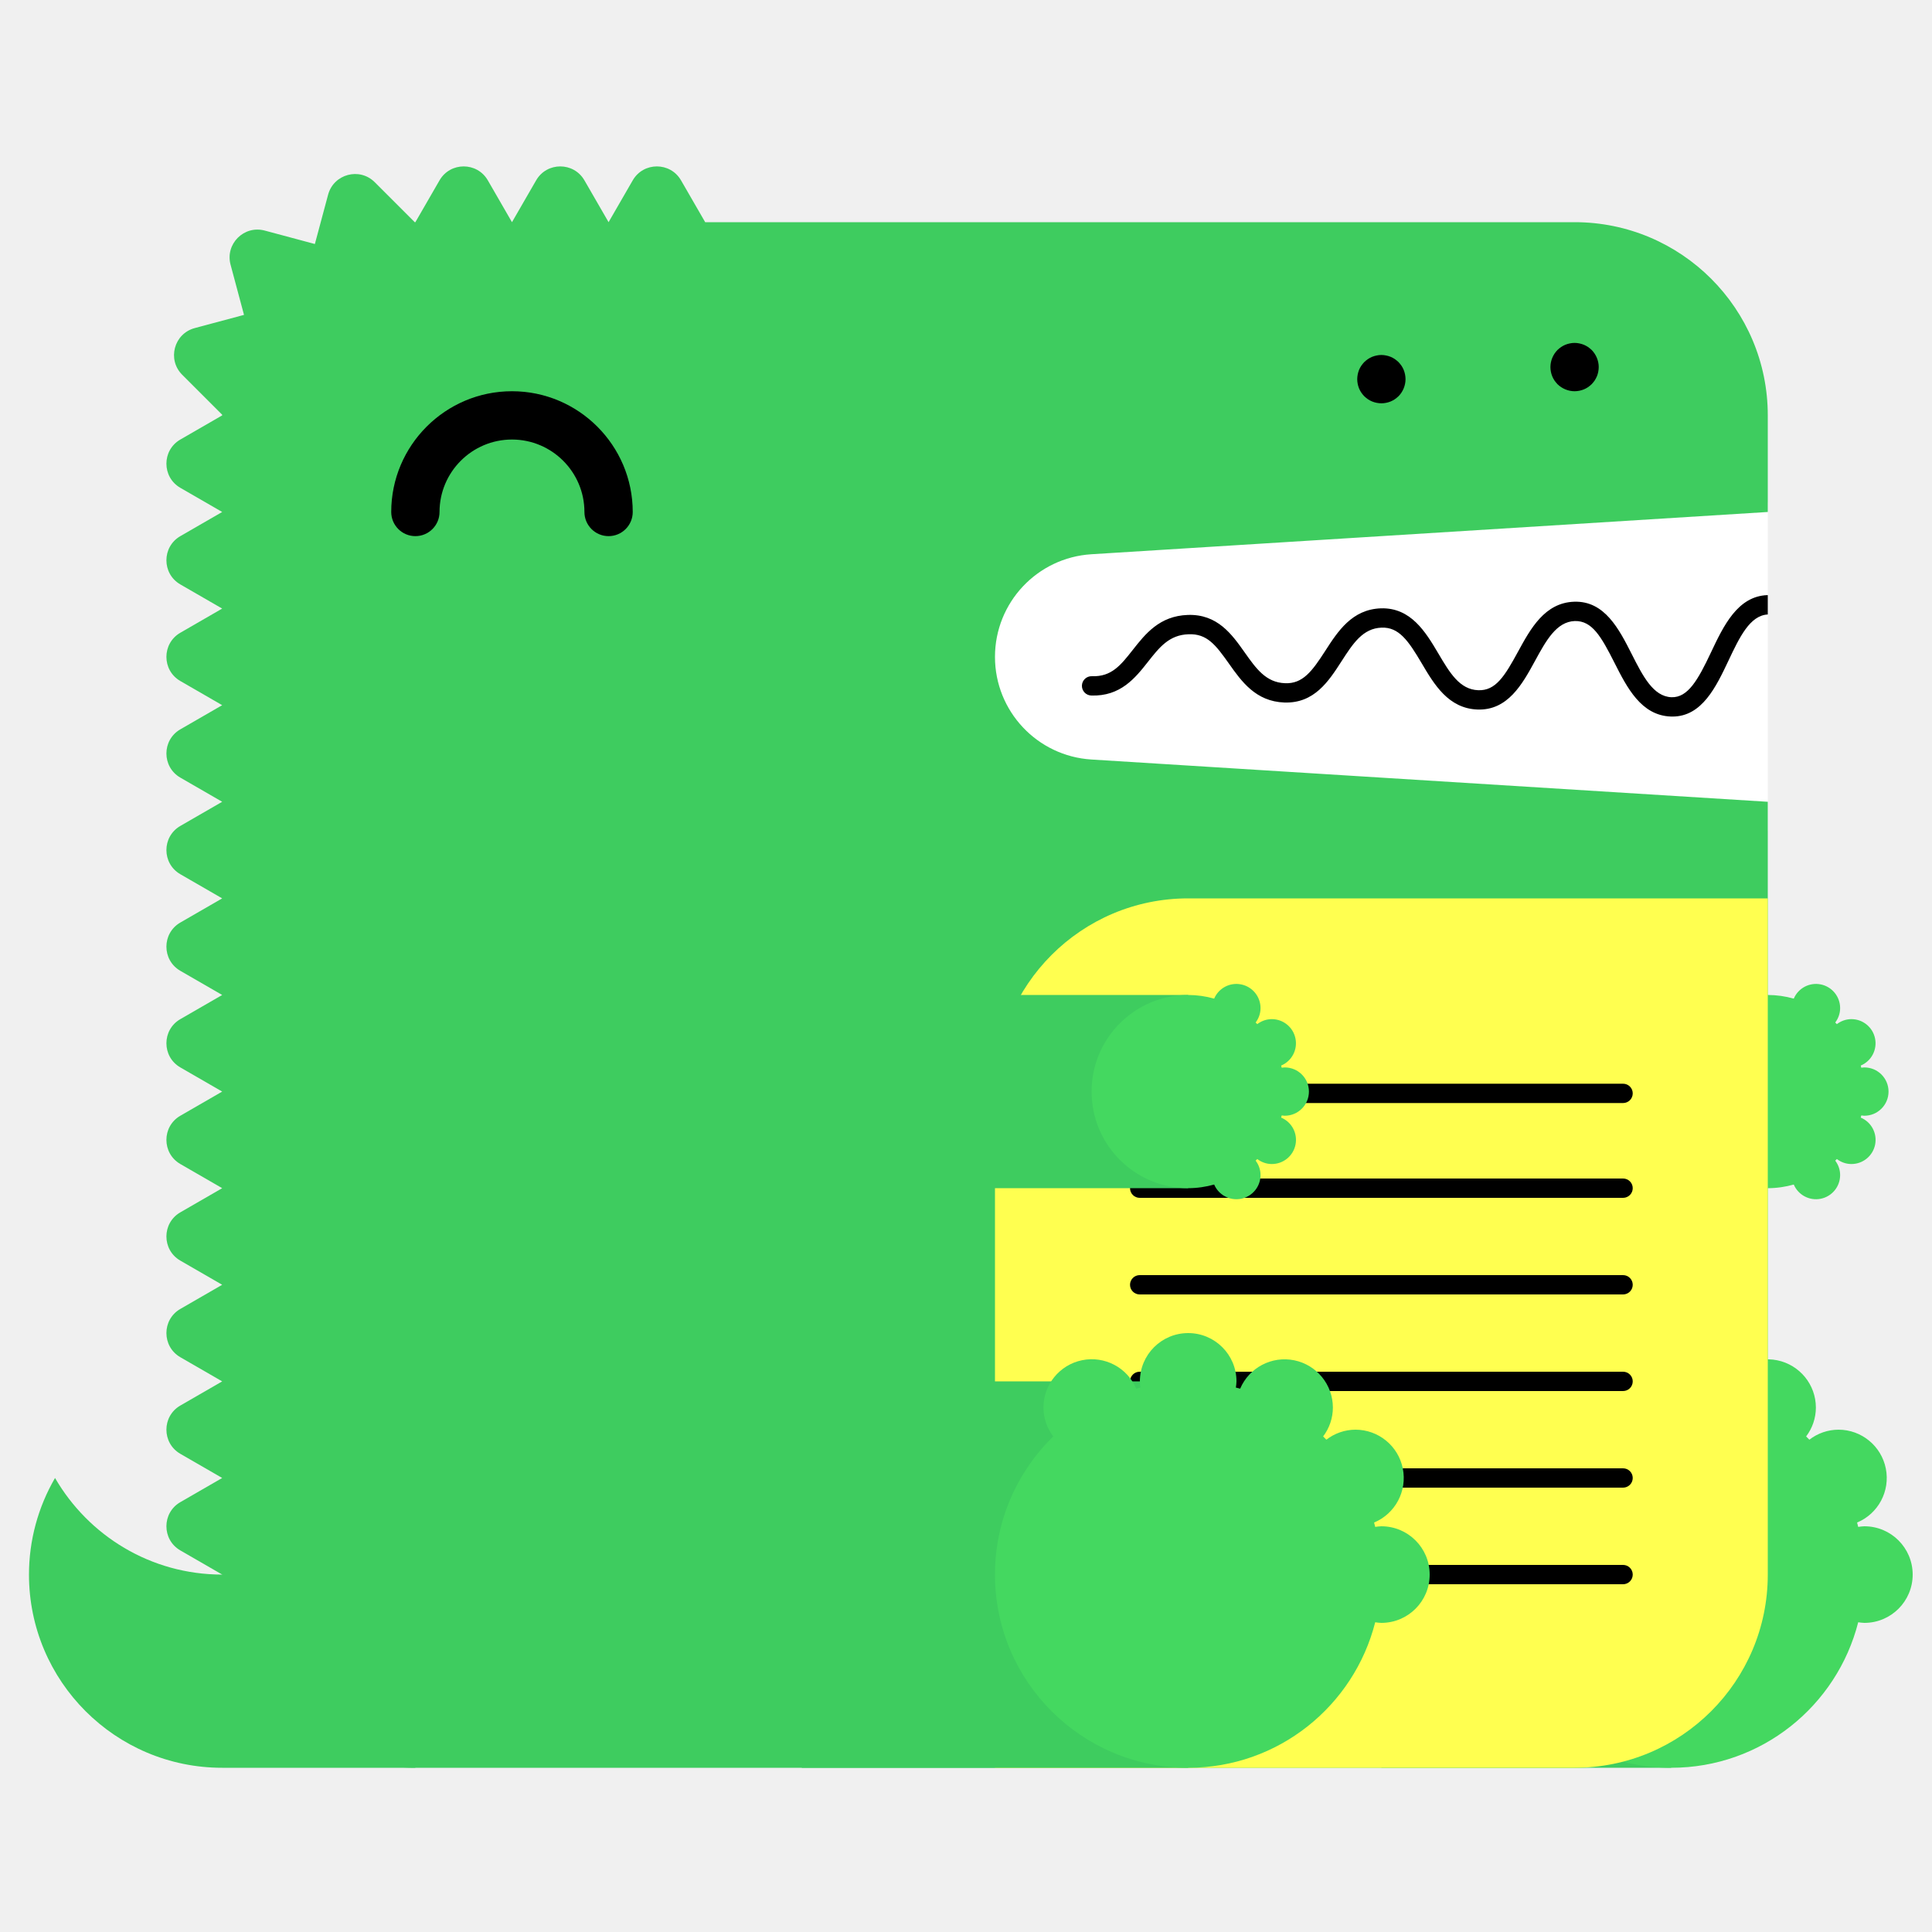
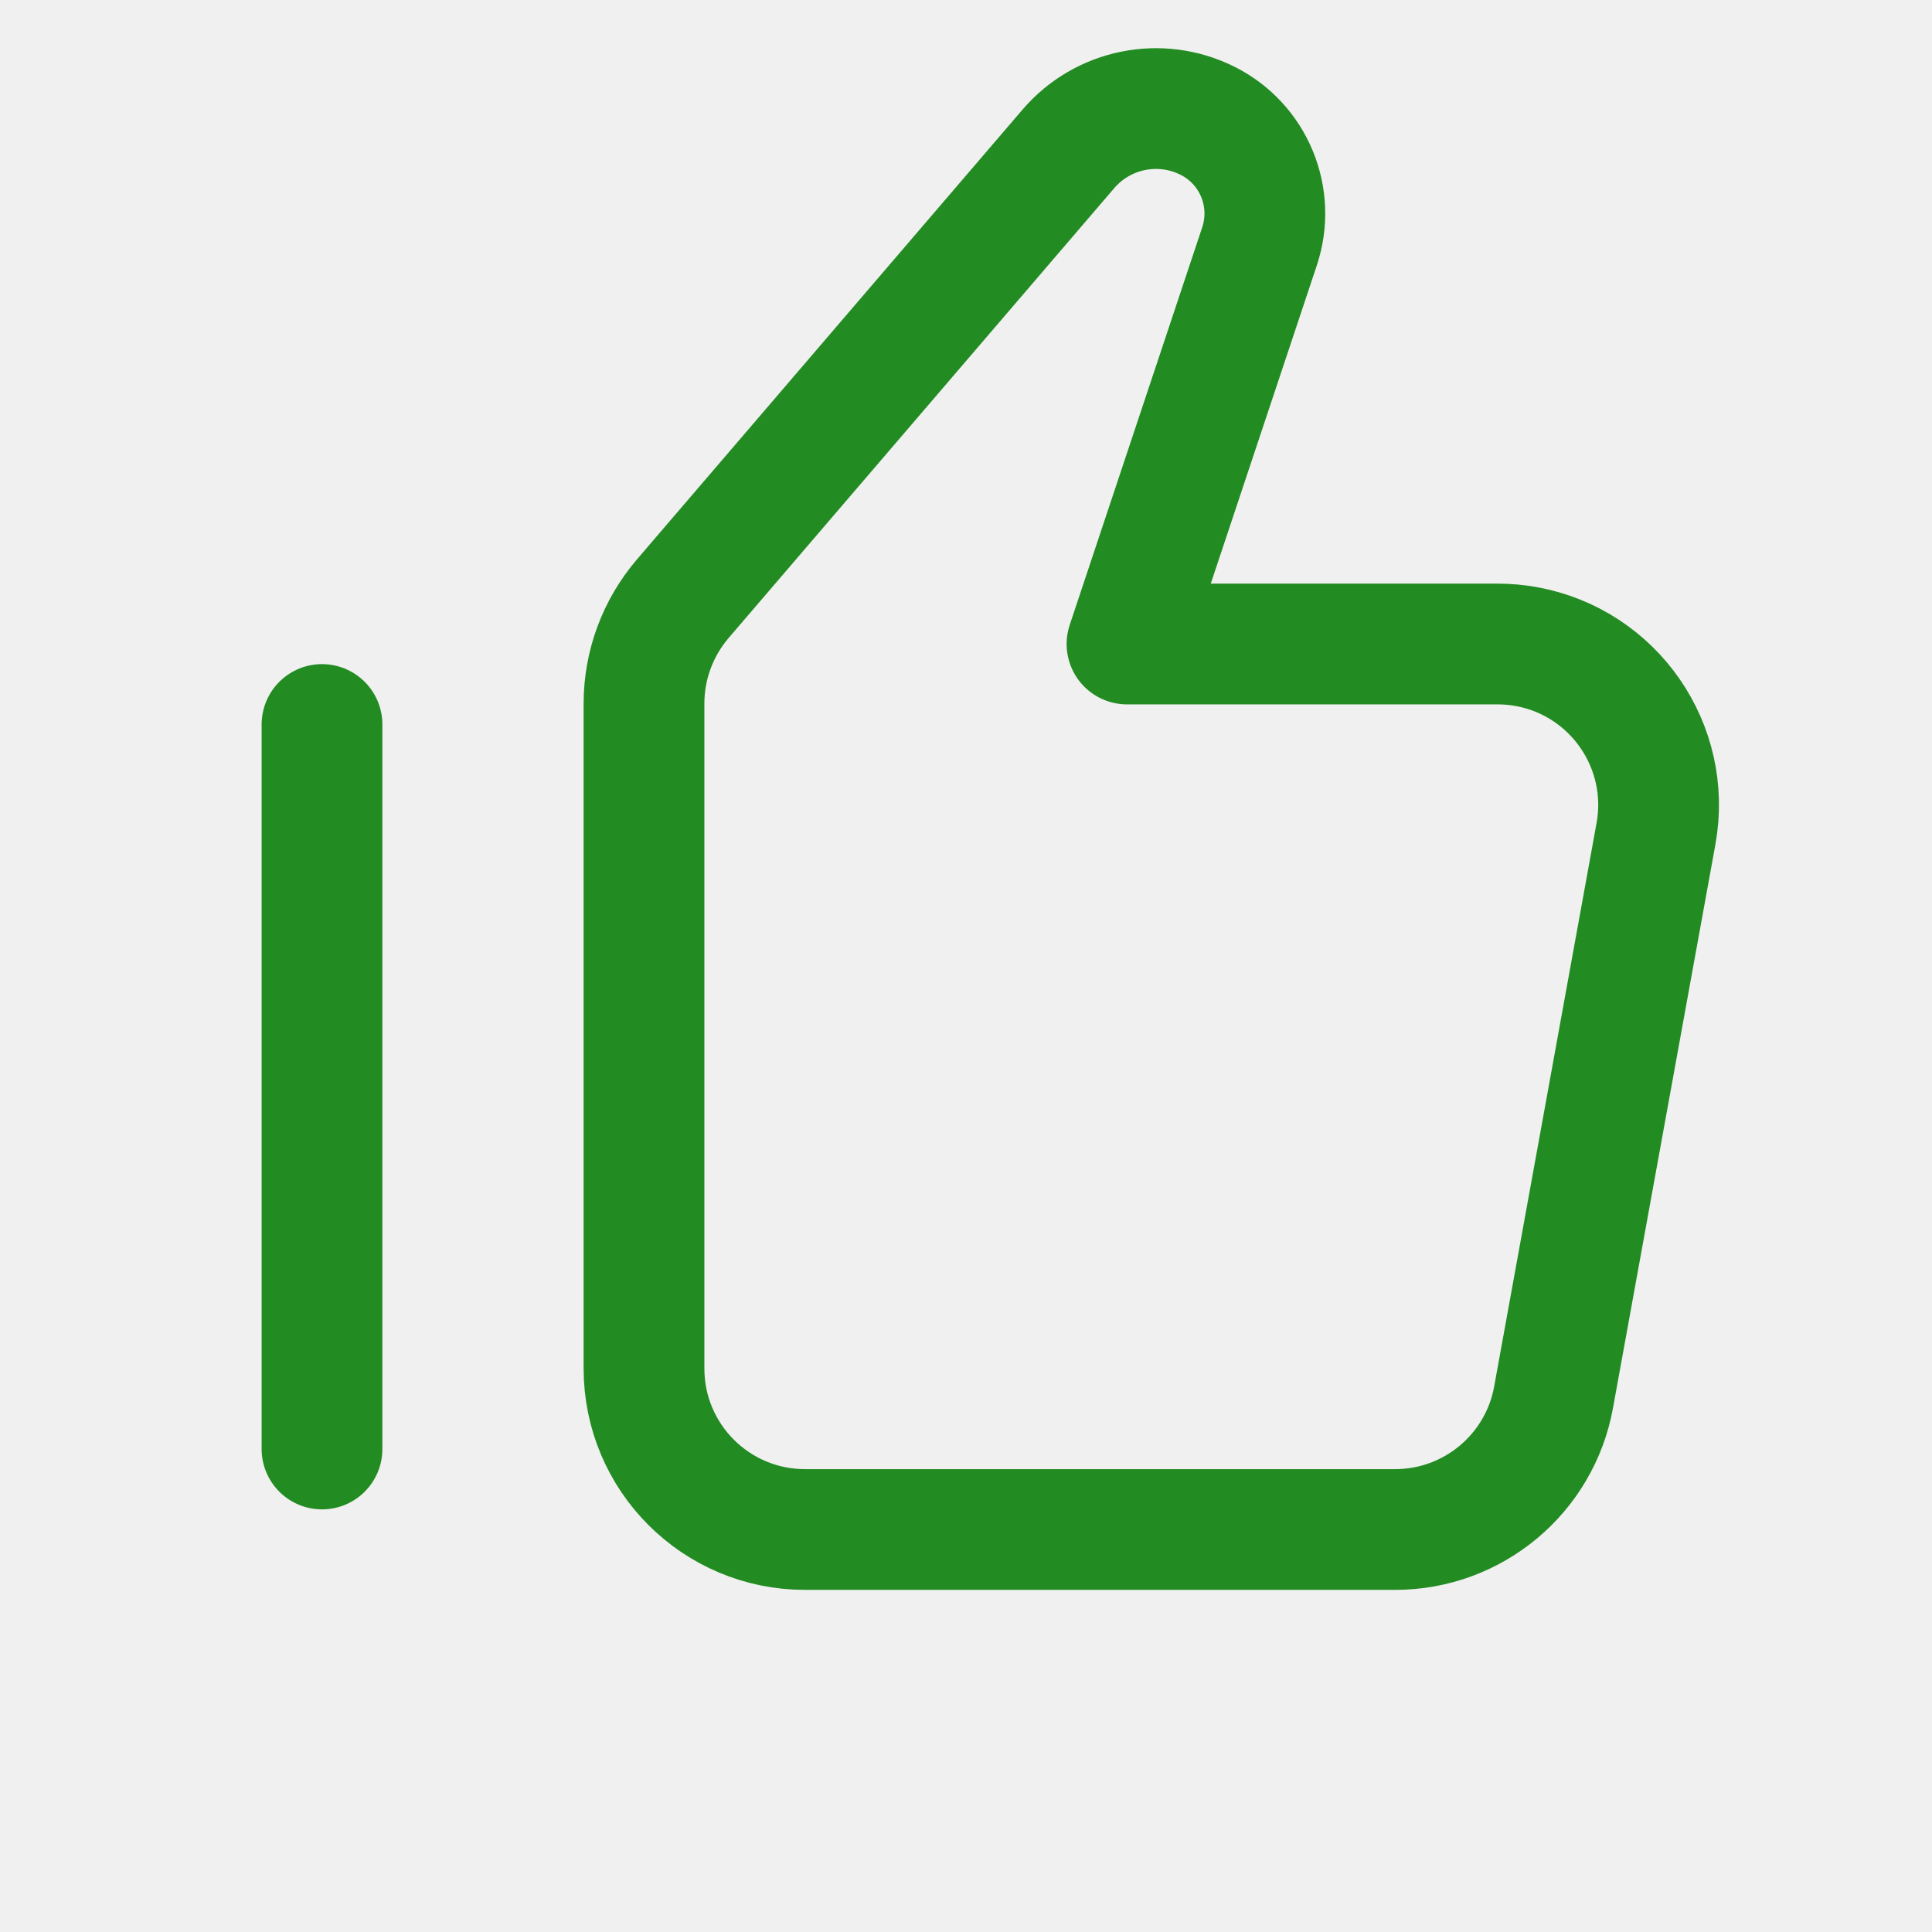
- <svg xmlns="http://www.w3.org/2000/svg" width="200" height="200" viewBox="0 0 200 200">
-   <g fill="none" fill-rule="evenodd">
-     <path fill="#FFF" d="M99 52h84v34H99z" />
-     <path d="M23 163c-7.398 0-13.843-4.027-17.303-10A19.886 19.886 0 0 0 3 163c0 11.046 8.954 20 20 20h20v-20H23z" fill="#3ECC5F" />
-     <path d="M112.98 57.376L183 53V43c0-11.046-8.954-20-20-20H73l-2.5-4.33c-1.112-1.925-3.889-1.925-5 0L63 23l-2.5-4.33c-1.111-1.925-3.889-1.925-5 0L53 23l-2.5-4.33c-1.111-1.925-3.889-1.925-5 0L43 23c-.022 0-.042.003-.065.003l-4.142-4.141c-1.57-1.571-4.252-.853-4.828 1.294l-1.369 5.104-5.192-1.392c-2.148-.575-4.111 1.389-3.535 3.536l1.39 5.193-5.102 1.367c-2.148.576-2.867 3.259-1.296 4.83l4.142 4.142c0 .021-.003.042-.003.064l-4.33 2.5c-1.925 1.111-1.925 3.889 0 5L23 53l-4.33 2.5c-1.925 1.111-1.925 3.889 0 5L23 63l-4.33 2.5c-1.925 1.111-1.925 3.889 0 5L23 73l-4.33 2.5c-1.925 1.111-1.925 3.889 0 5L23 83l-4.33 2.5c-1.925 1.111-1.925 3.889 0 5L23 93l-4.33 2.5c-1.925 1.111-1.925 3.889 0 5L23 103l-4.33 2.5c-1.925 1.111-1.925 3.889 0 5L23 113l-4.33 2.5c-1.925 1.111-1.925 3.889 0 5L23 123l-4.33 2.5c-1.925 1.111-1.925 3.889 0 5L23 133l-4.33 2.5c-1.925 1.111-1.925 3.889 0 5L23 143l-4.33 2.5c-1.925 1.111-1.925 3.889 0 5L23 153l-4.33 2.5c-1.925 1.111-1.925 3.889 0 5L23 163c0 11.046 8.954 20 20 20h120c11.046 0 20-8.954 20-20V83l-70.02-4.376A10.645 10.645 0 0 1 103 68c0-5.621 4.37-10.273 9.98-10.624" fill="#3ECC5F" />
-     <path fill="#3ECC5F" d="M143 183h30v-40h-30z" />
-     <path d="M193 158c-.219 0-.428.037-.639.064-.038-.15-.074-.301-.116-.451A5 5 0 0 0 190.32 148a4.96 4.96 0 0 0-3.016 1.036 26.531 26.531 0 0 0-.335-.336 4.955 4.955 0 0 0 1.011-2.987 5 5 0 0 0-9.599-1.959c-.148-.042-.297-.077-.445-.115.027-.211.064-.42.064-.639a5 5 0 0 0-5-5 5 5 0 0 0-5 5c0 .219.037.428.064.639-.148.038-.297.073-.445.115a4.998 4.998 0 0 0-9.599 1.959c0 1.125.384 2.151 1.011 2.987-3.717 3.632-6.031 8.693-6.031 14.3 0 11.046 8.954 20 20 20 9.339 0 17.16-6.41 19.361-15.064.211.027.42.064.639.064a5 5 0 0 0 5-5 5 5 0 0 0-5-5" fill="#44D860" />
-     <path fill="#3ECC5F" d="M153 123h30v-20h-30z" />
-     <path d="M193 115.5a2.5 2.5 0 1 0 0-5c-.109 0-.214.019-.319.032-.02-.075-.037-.15-.058-.225a2.501 2.501 0 0 0-.963-4.807c-.569 0-1.088.197-1.508.518a6.653 6.653 0 0 0-.168-.168c.314-.417.506-.931.506-1.494a2.5 2.5 0 0 0-4.8-.979A9.987 9.987 0 0 0 183 103c-5.522 0-10 4.478-10 10s4.478 10 10 10c.934 0 1.833-.138 2.69-.377a2.5 2.5 0 0 0 4.8-.979c0-.563-.192-1.077-.506-1.494.057-.055.113-.111.168-.168.42.321.939.518 1.508.518a2.5 2.5 0 0 0 .963-4.807c.021-.074.038-.15.058-.225.105.013.21.032.319.032" fill="#44D860" />
-     <path d="M63 55.5a2.5 2.5 0 0 1-2.5-2.5c0-4.136-3.364-7.5-7.5-7.5s-7.5 3.364-7.5 7.5a2.5 2.5 0 1 1-5 0c0-6.893 5.607-12.5 12.5-12.5S65.5 46.107 65.5 53a2.5 2.5 0 0 1-2.5 2.5" fill="#000" />
-     <path d="M103 183h60c11.046 0 20-8.954 20-20V93h-60c-11.046 0-20 8.954-20 20v70z" fill="#FFFF50" />
-     <path d="M168.02 124h-50.04a1 1 0 1 1 0-2h50.04a1 1 0 1 1 0 2m0 20h-50.04a1 1 0 1 1 0-2h50.04a1 1 0 1 1 0 2m0 20h-50.04a1 1 0 1 1 0-2h50.04a1 1 0 1 1 0 2m0-49.814h-50.04a1 1 0 1 1 0-2h50.04a1 1 0 1 1 0 2m0 19.814h-50.04a1 1 0 1 1 0-2h50.04a1 1 0 1 1 0 2m0 20h-50.04a1 1 0 1 1 0-2h50.04a1 1 0 1 1 0 2M183 61.611c-.012 0-.022-.006-.034-.005-3.09.105-4.552 3.196-5.842 5.923-1.346 2.85-2.387 4.703-4.093 4.647-1.889-.068-2.969-2.202-4.113-4.46-1.314-2.594-2.814-5.536-5.963-5.426-3.046.104-4.513 2.794-5.807 5.167-1.377 2.528-2.314 4.065-4.121 3.994-1.927-.07-2.951-1.805-4.136-3.813-1.321-2.236-2.848-4.75-5.936-4.664-2.994.103-4.465 2.385-5.763 4.4-1.373 2.13-2.335 3.428-4.165 3.351-1.973-.07-2.992-1.51-4.171-3.177-1.324-1.873-2.816-3.993-5.895-3.89-2.928.1-4.399 1.97-5.696 3.618-1.232 1.564-2.194 2.802-4.229 2.724a1 1 0 0 0-.072 2c3.017.101 4.545-1.8 5.872-3.487 1.177-1.496 2.193-2.787 4.193-2.855 1.926-.082 2.829 1.115 4.195 3.045 1.297 1.834 2.769 3.914 5.731 4.021 3.103.104 4.596-2.215 5.918-4.267 1.182-1.834 2.202-3.417 4.15-3.484 1.793-.067 2.769 1.35 4.145 3.681 1.297 2.197 2.766 4.686 5.787 4.796 3.125.108 4.634-2.62 5.949-5.035 1.139-2.088 2.214-4.06 4.119-4.126 1.793-.042 2.728 1.595 4.111 4.33 1.292 2.553 2.757 5.445 5.825 5.556l.169.003c3.064 0 4.518-3.075 5.805-5.794 1.139-2.41 2.217-4.68 4.067-4.773v-2z" fill="#000" />
-     <path fill="#3ECC5F" d="M83 183h40v-40H83z" />
-     <path d="M143 158c-.219 0-.428.037-.639.064-.038-.15-.074-.301-.116-.451A5 5 0 0 0 140.32 148a4.96 4.96 0 0 0-3.016 1.036 26.531 26.531 0 0 0-.335-.336 4.955 4.955 0 0 0 1.011-2.987 5 5 0 0 0-9.599-1.959c-.148-.042-.297-.077-.445-.115.027-.211.064-.42.064-.639a5 5 0 0 0-5-5 5 5 0 0 0-5 5c0 .219.037.428.064.639-.148.038-.297.073-.445.115a4.998 4.998 0 0 0-9.599 1.959c0 1.125.384 2.151 1.011 2.987-3.717 3.632-6.031 8.693-6.031 14.3 0 11.046 8.954 20 20 20 9.339 0 17.16-6.41 19.361-15.064.211.027.42.064.639.064a5 5 0 0 0 5-5 5 5 0 0 0-5-5" fill="#44D860" />
-     <path fill="#3ECC5F" d="M83 123h40v-20H83z" />
-     <path d="M133 115.5a2.5 2.5 0 1 0 0-5c-.109 0-.214.019-.319.032-.02-.075-.037-.15-.058-.225a2.501 2.501 0 0 0-.963-4.807c-.569 0-1.088.197-1.508.518a6.653 6.653 0 0 0-.168-.168c.314-.417.506-.931.506-1.494a2.5 2.5 0 0 0-4.8-.979A9.987 9.987 0 0 0 123 103c-5.522 0-10 4.478-10 10s4.478 10 10 10c.934 0 1.833-.138 2.69-.377a2.5 2.5 0 0 0 4.8-.979c0-.563-.192-1.077-.506-1.494.057-.055.113-.111.168-.168.42.321.939.518 1.508.518a2.5 2.5 0 0 0 .963-4.807c.021-.074.038-.15.058-.225.105.013.21.032.319.032" fill="#44D860" />
-     <path d="M143 41.75c-.16 0-.33-.02-.49-.05a2.52 2.52 0 0 1-.47-.14c-.15-.06-.29-.14-.431-.23-.13-.09-.259-.2-.38-.31-.109-.12-.219-.24-.309-.38s-.17-.28-.231-.43a2.619 2.619 0 0 1-.189-.96c0-.16.02-.33.05-.49.03-.16.08-.31.139-.47.061-.15.141-.29.231-.43.09-.13.2-.26.309-.38.121-.11.25-.22.38-.31.141-.09.281-.17.431-.23.149-.06.31-.11.47-.14.32-.07.65-.07.98 0 .159.03.32.08.47.14.149.06.29.14.43.23.13.09.259.2.38.31.11.12.22.25.31.38.09.14.17.28.23.43.06.16.11.31.14.47.029.16.05.33.05.49 0 .66-.271 1.31-.73 1.77-.121.11-.25.22-.38.31-.14.09-.281.17-.43.23a2.565 2.565 0 0 1-.96.19m20-1.25c-.66 0-1.3-.27-1.771-.73a3.802 3.802 0 0 1-.309-.38c-.09-.14-.17-.28-.231-.43a2.619 2.619 0 0 1-.189-.96c0-.66.27-1.3.729-1.77.121-.11.25-.22.38-.31.141-.09.281-.17.431-.23.149-.06.31-.11.47-.14.32-.07.66-.07.98 0 .159.03.32.08.47.14.149.06.29.14.43.23.13.09.259.2.38.31.459.47.73 1.11.73 1.77 0 .16-.021.33-.05.49-.03.16-.08.32-.14.47-.07.15-.14.29-.23.43-.09.13-.2.26-.31.38-.121.11-.25.22-.38.31-.14.09-.281.17-.43.23a2.565 2.565 0 0 1-.96.19" fill="#000" />
-   </g>
+ <svg xmlns="http://www.w3.org/2000/svg" role="img" width="48px" height="48px" viewBox="0 0 24 24" aria-labelledby="thumbUpIconTitle" stroke="#228B22" stroke-width="1.5" stroke-linecap="round" stroke-linejoin="round" fill="none" color="#228B22">
+   <path d="M8,8.74 C8,8.262 8.171,7.801 8.481,7.438 L13.272,1.849 C13.7,1.35 14.412,1.206 15,1.5 C15.574,1.787 15.849,2.452 15.646,3.061 L14,8 L18.604,8 C18.724,8 18.843,8.011 18.961,8.032 C20.048,8.23 20.769,9.271 20.571,10.358 L19.299,17.358 C19.126,18.309 18.297,19 17.331,19 L10,19 C8.895,19 8,18.105 8,17 L8,8.74 Z" />
+   <path d="M4,18 L4,9" />
</svg>
